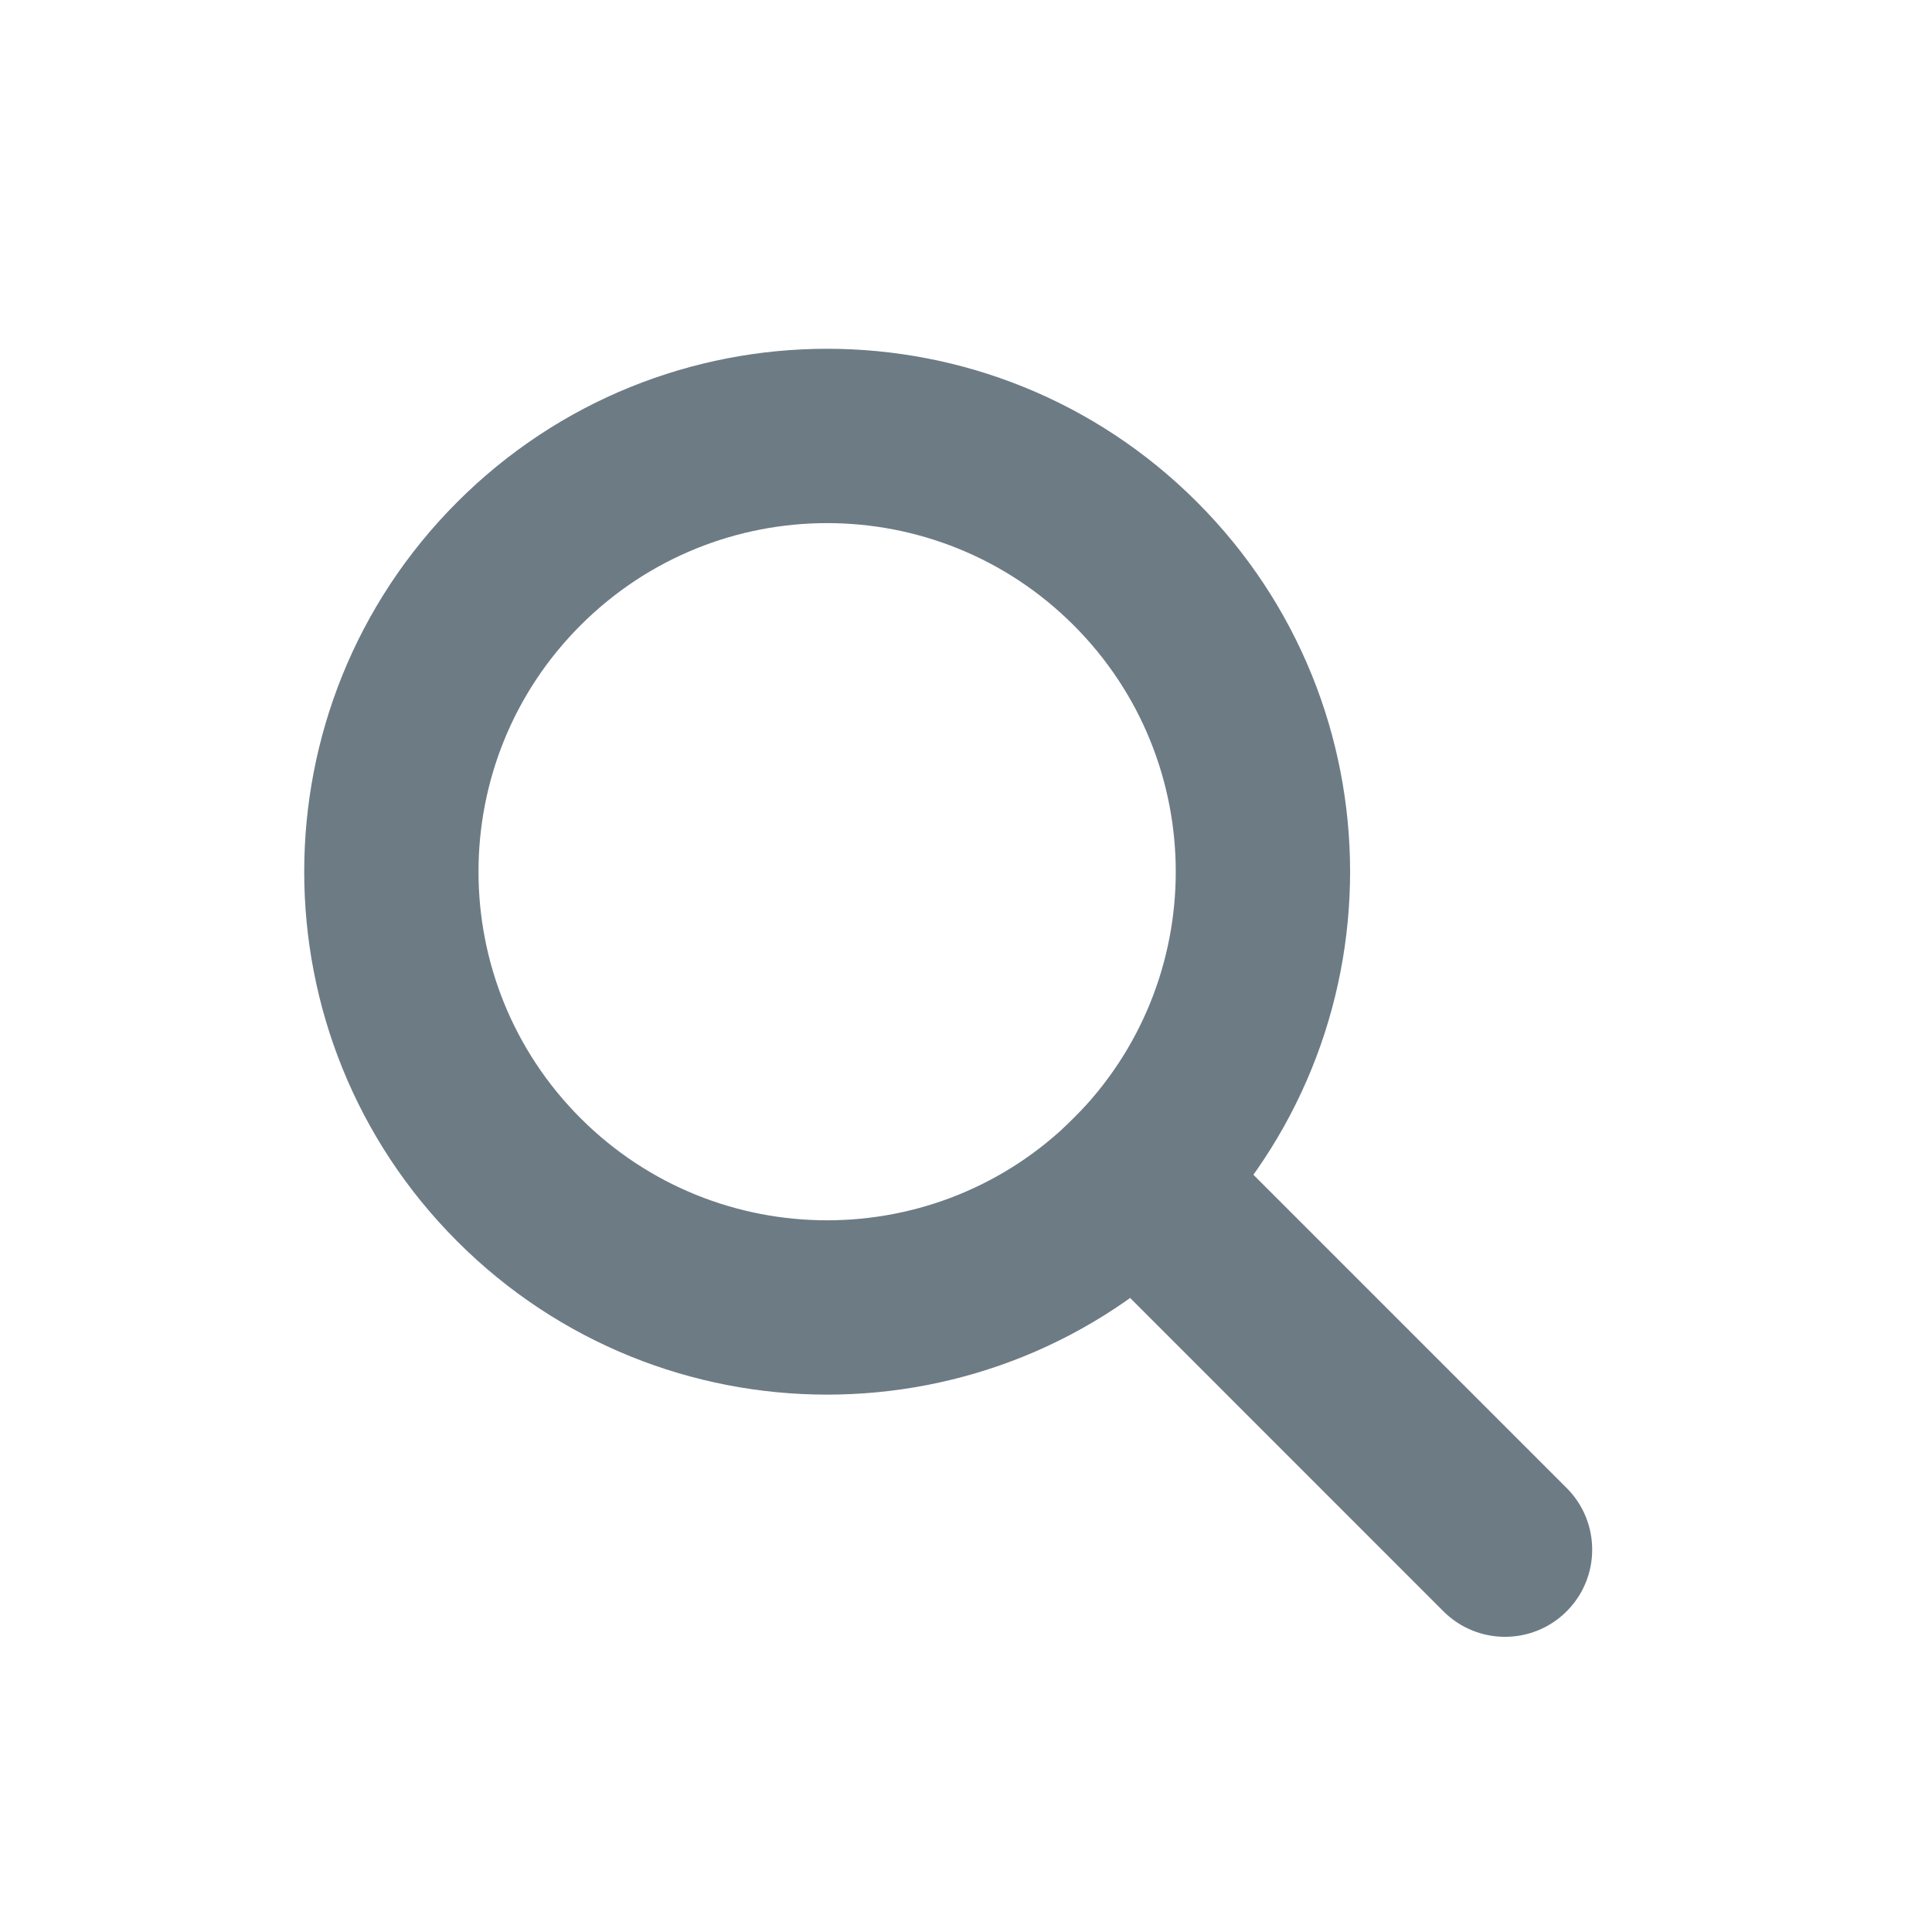
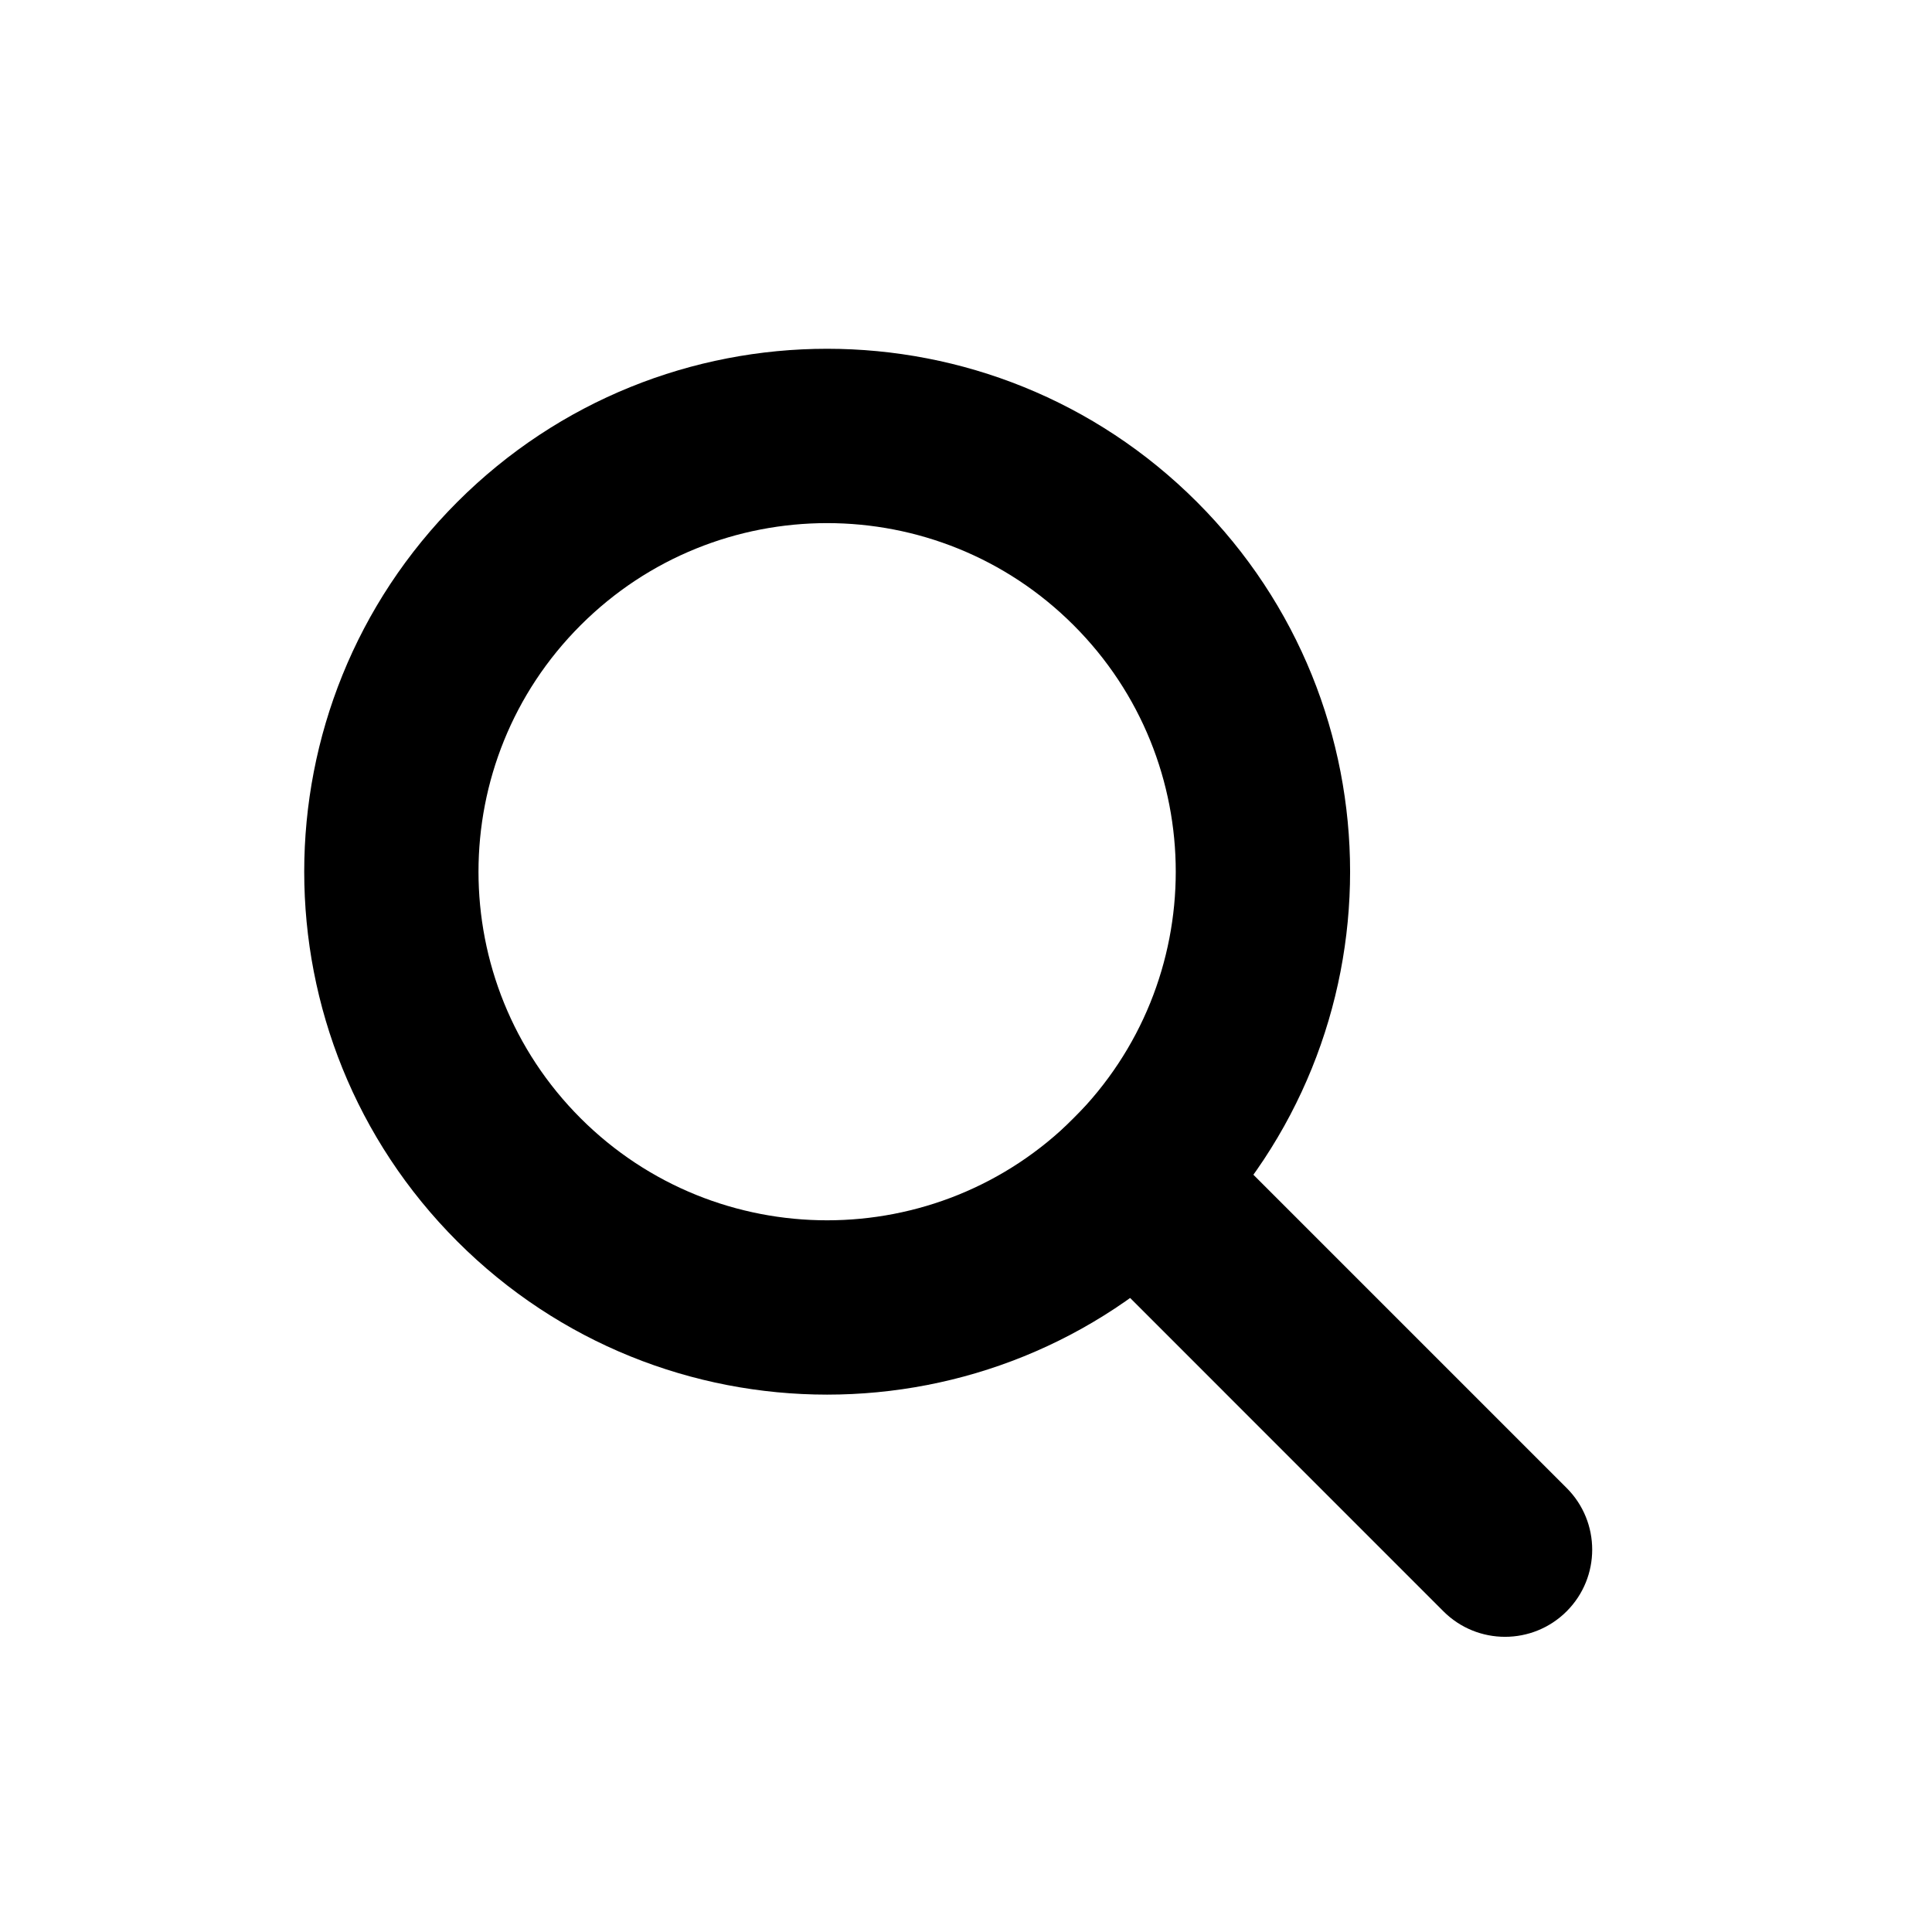
<svg xmlns="http://www.w3.org/2000/svg" width="21" height="21" viewBox="0 0 21 21" fill="none">
-   <path fill-rule="evenodd" clip-rule="evenodd" d="M11.67 12.155C13.15 10.675 13.15 8.275 11.67 6.796C10.19 5.316 7.791 5.316 6.311 6.796C4.831 8.275 4.831 10.675 6.311 12.155C7.791 13.634 10.19 13.634 11.67 12.155ZM13.01 13.494C15.23 11.274 15.23 7.676 13.01 5.456C10.79 3.236 7.191 3.236 4.971 5.456C2.752 7.676 2.752 11.274 4.971 13.494C7.191 15.714 10.79 15.714 13.01 13.494Z" fill="#6D7B85" />
-   <path d="M11 12.824L12.34 11.485L17.029 16.174C17.399 16.544 17.399 17.144 17.029 17.514C16.659 17.884 16.059 17.884 15.689 17.514L11 12.824Z" fill="#6D7B85" />
+   <path fill-rule="evenodd" clip-rule="evenodd" d="M11.67 12.155C13.15 10.675 13.15 8.275 11.67 6.796C10.19 5.316 7.791 5.316 6.311 6.796C4.831 8.275 4.831 10.675 6.311 12.155C7.791 13.634 10.19 13.634 11.67 12.155ZM13.01 13.494C15.23 11.274 15.23 7.676 13.01 5.456C10.79 3.236 7.191 3.236 4.971 5.456C2.752 7.676 2.752 11.274 4.971 13.494C7.191 15.714 10.79 15.714 13.01 13.494Z" fill="currentColor" />
+   <path d="M11 12.824L12.34 11.485L17.029 16.174C17.399 16.544 17.399 17.144 17.029 17.514C16.659 17.884 16.059 17.884 15.689 17.514L11 12.824Z" fill="currentColor" />
</svg>
